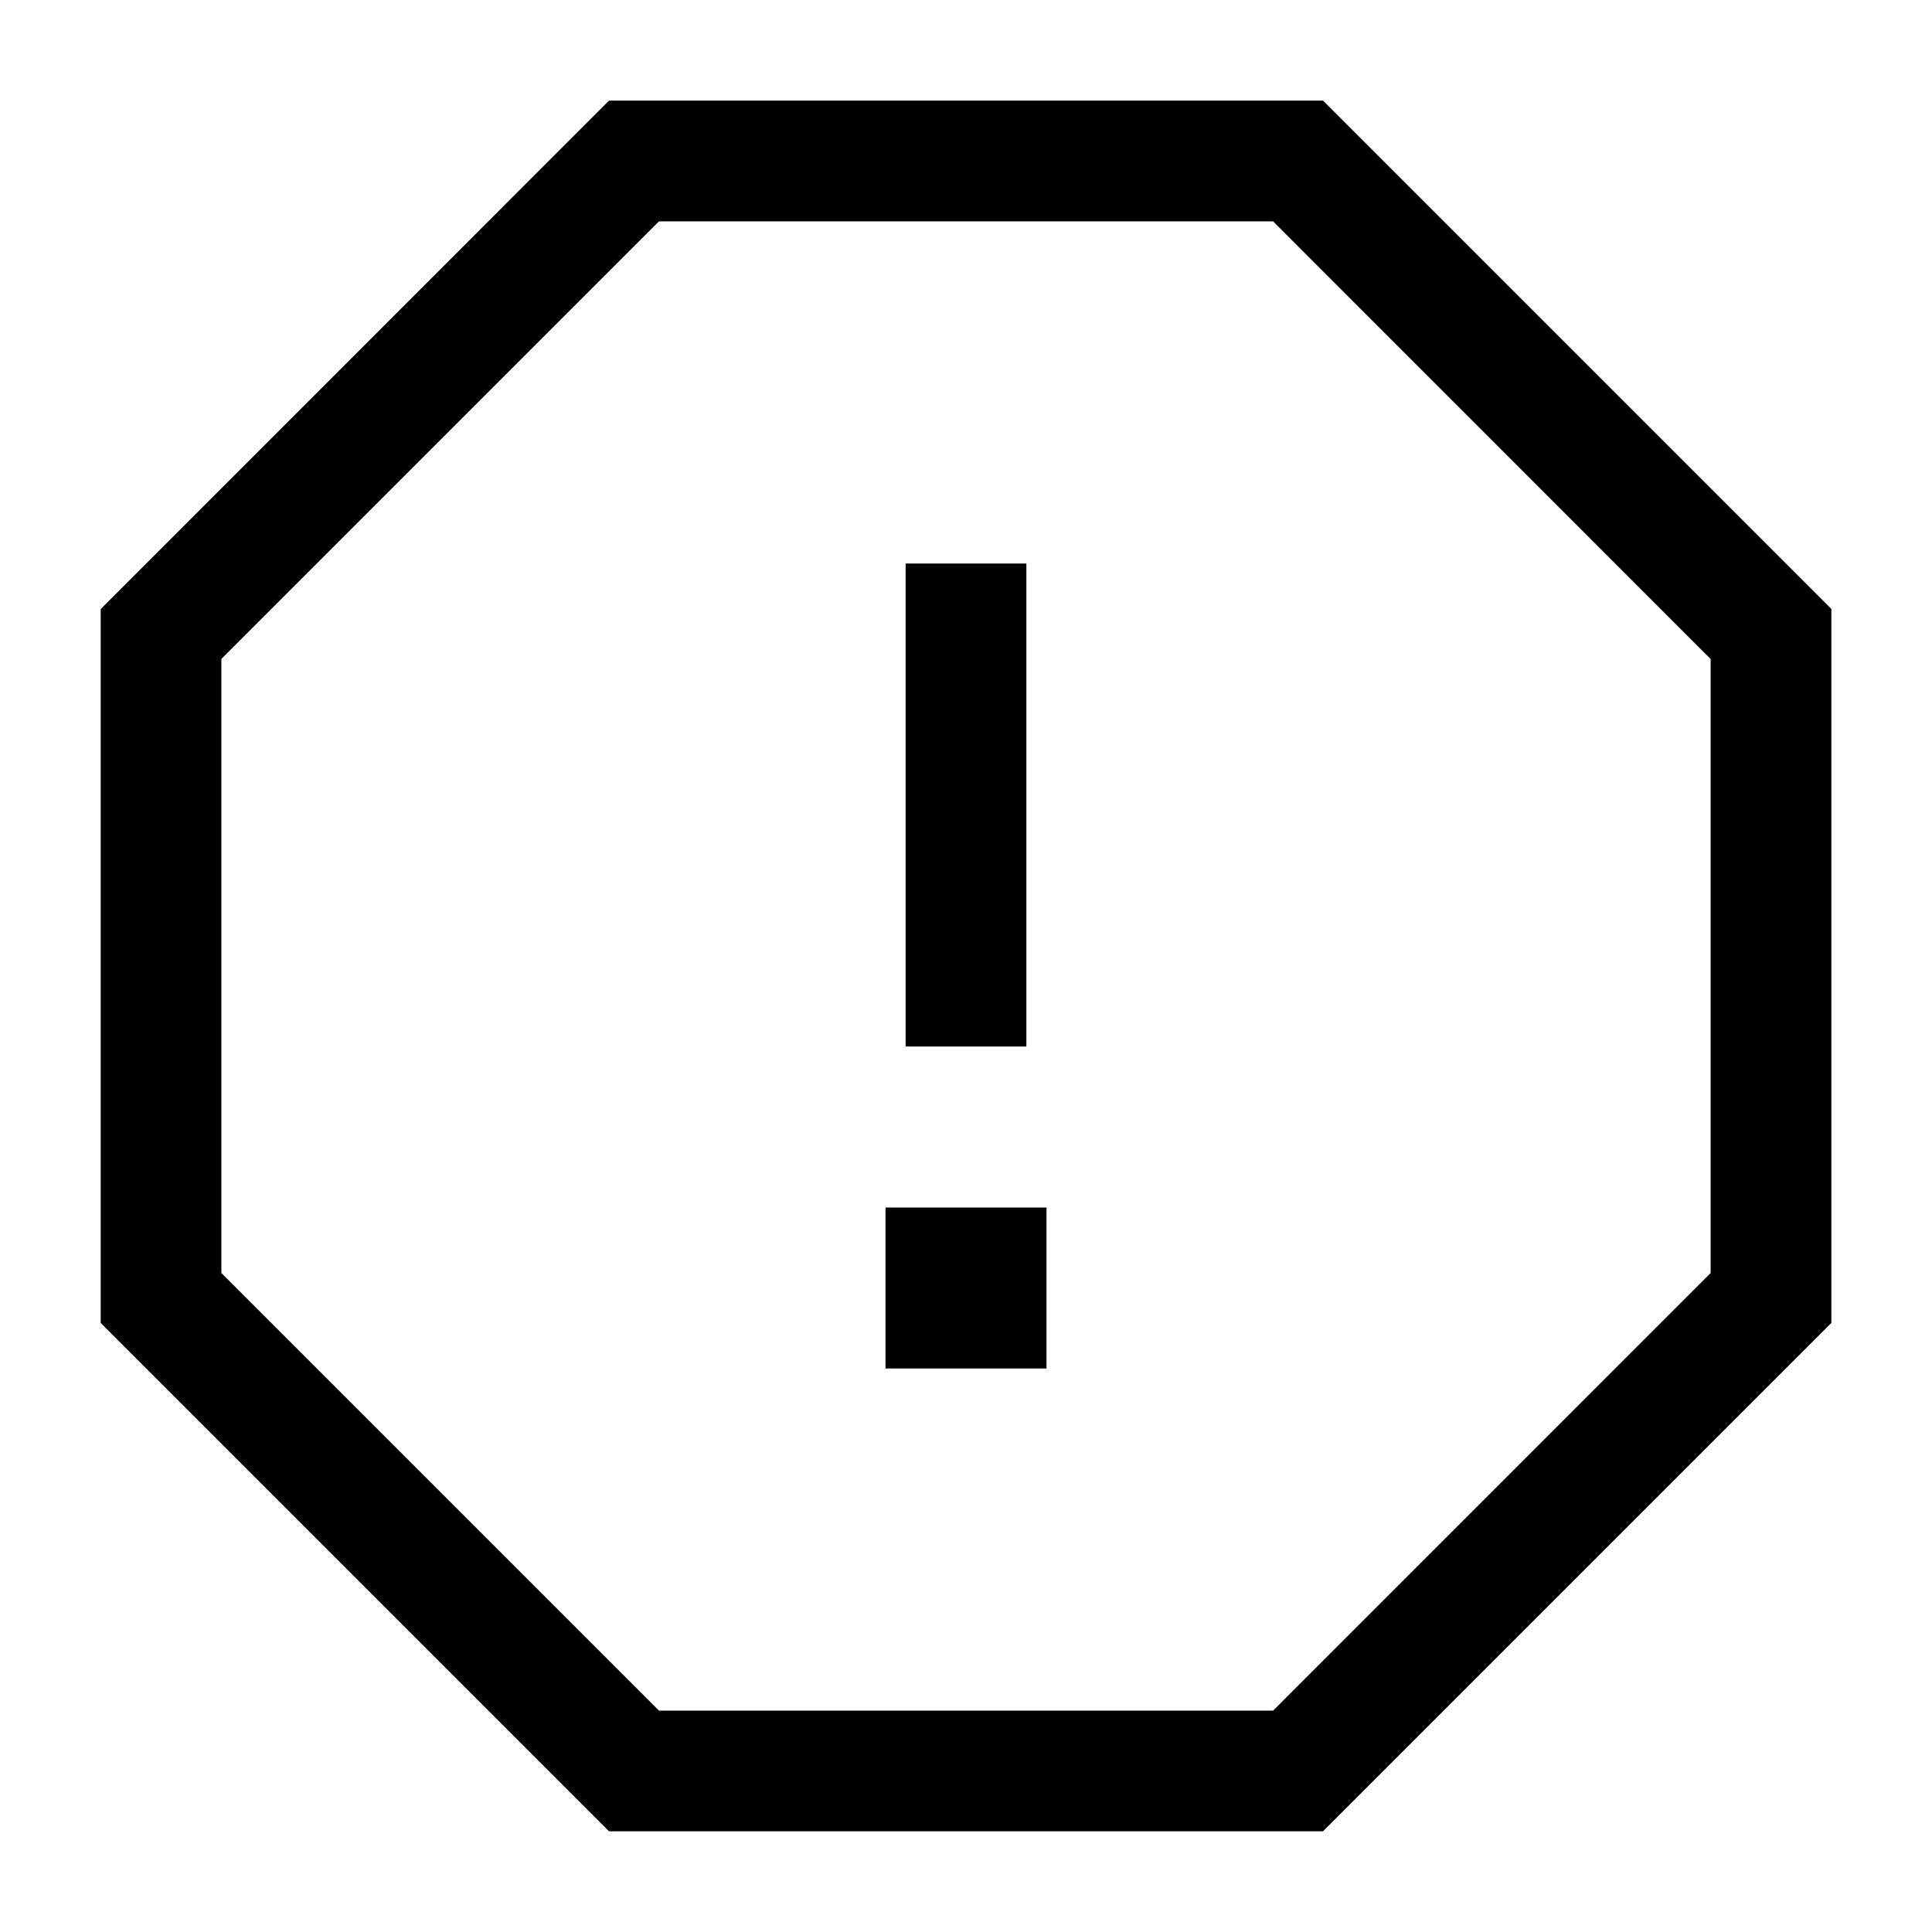
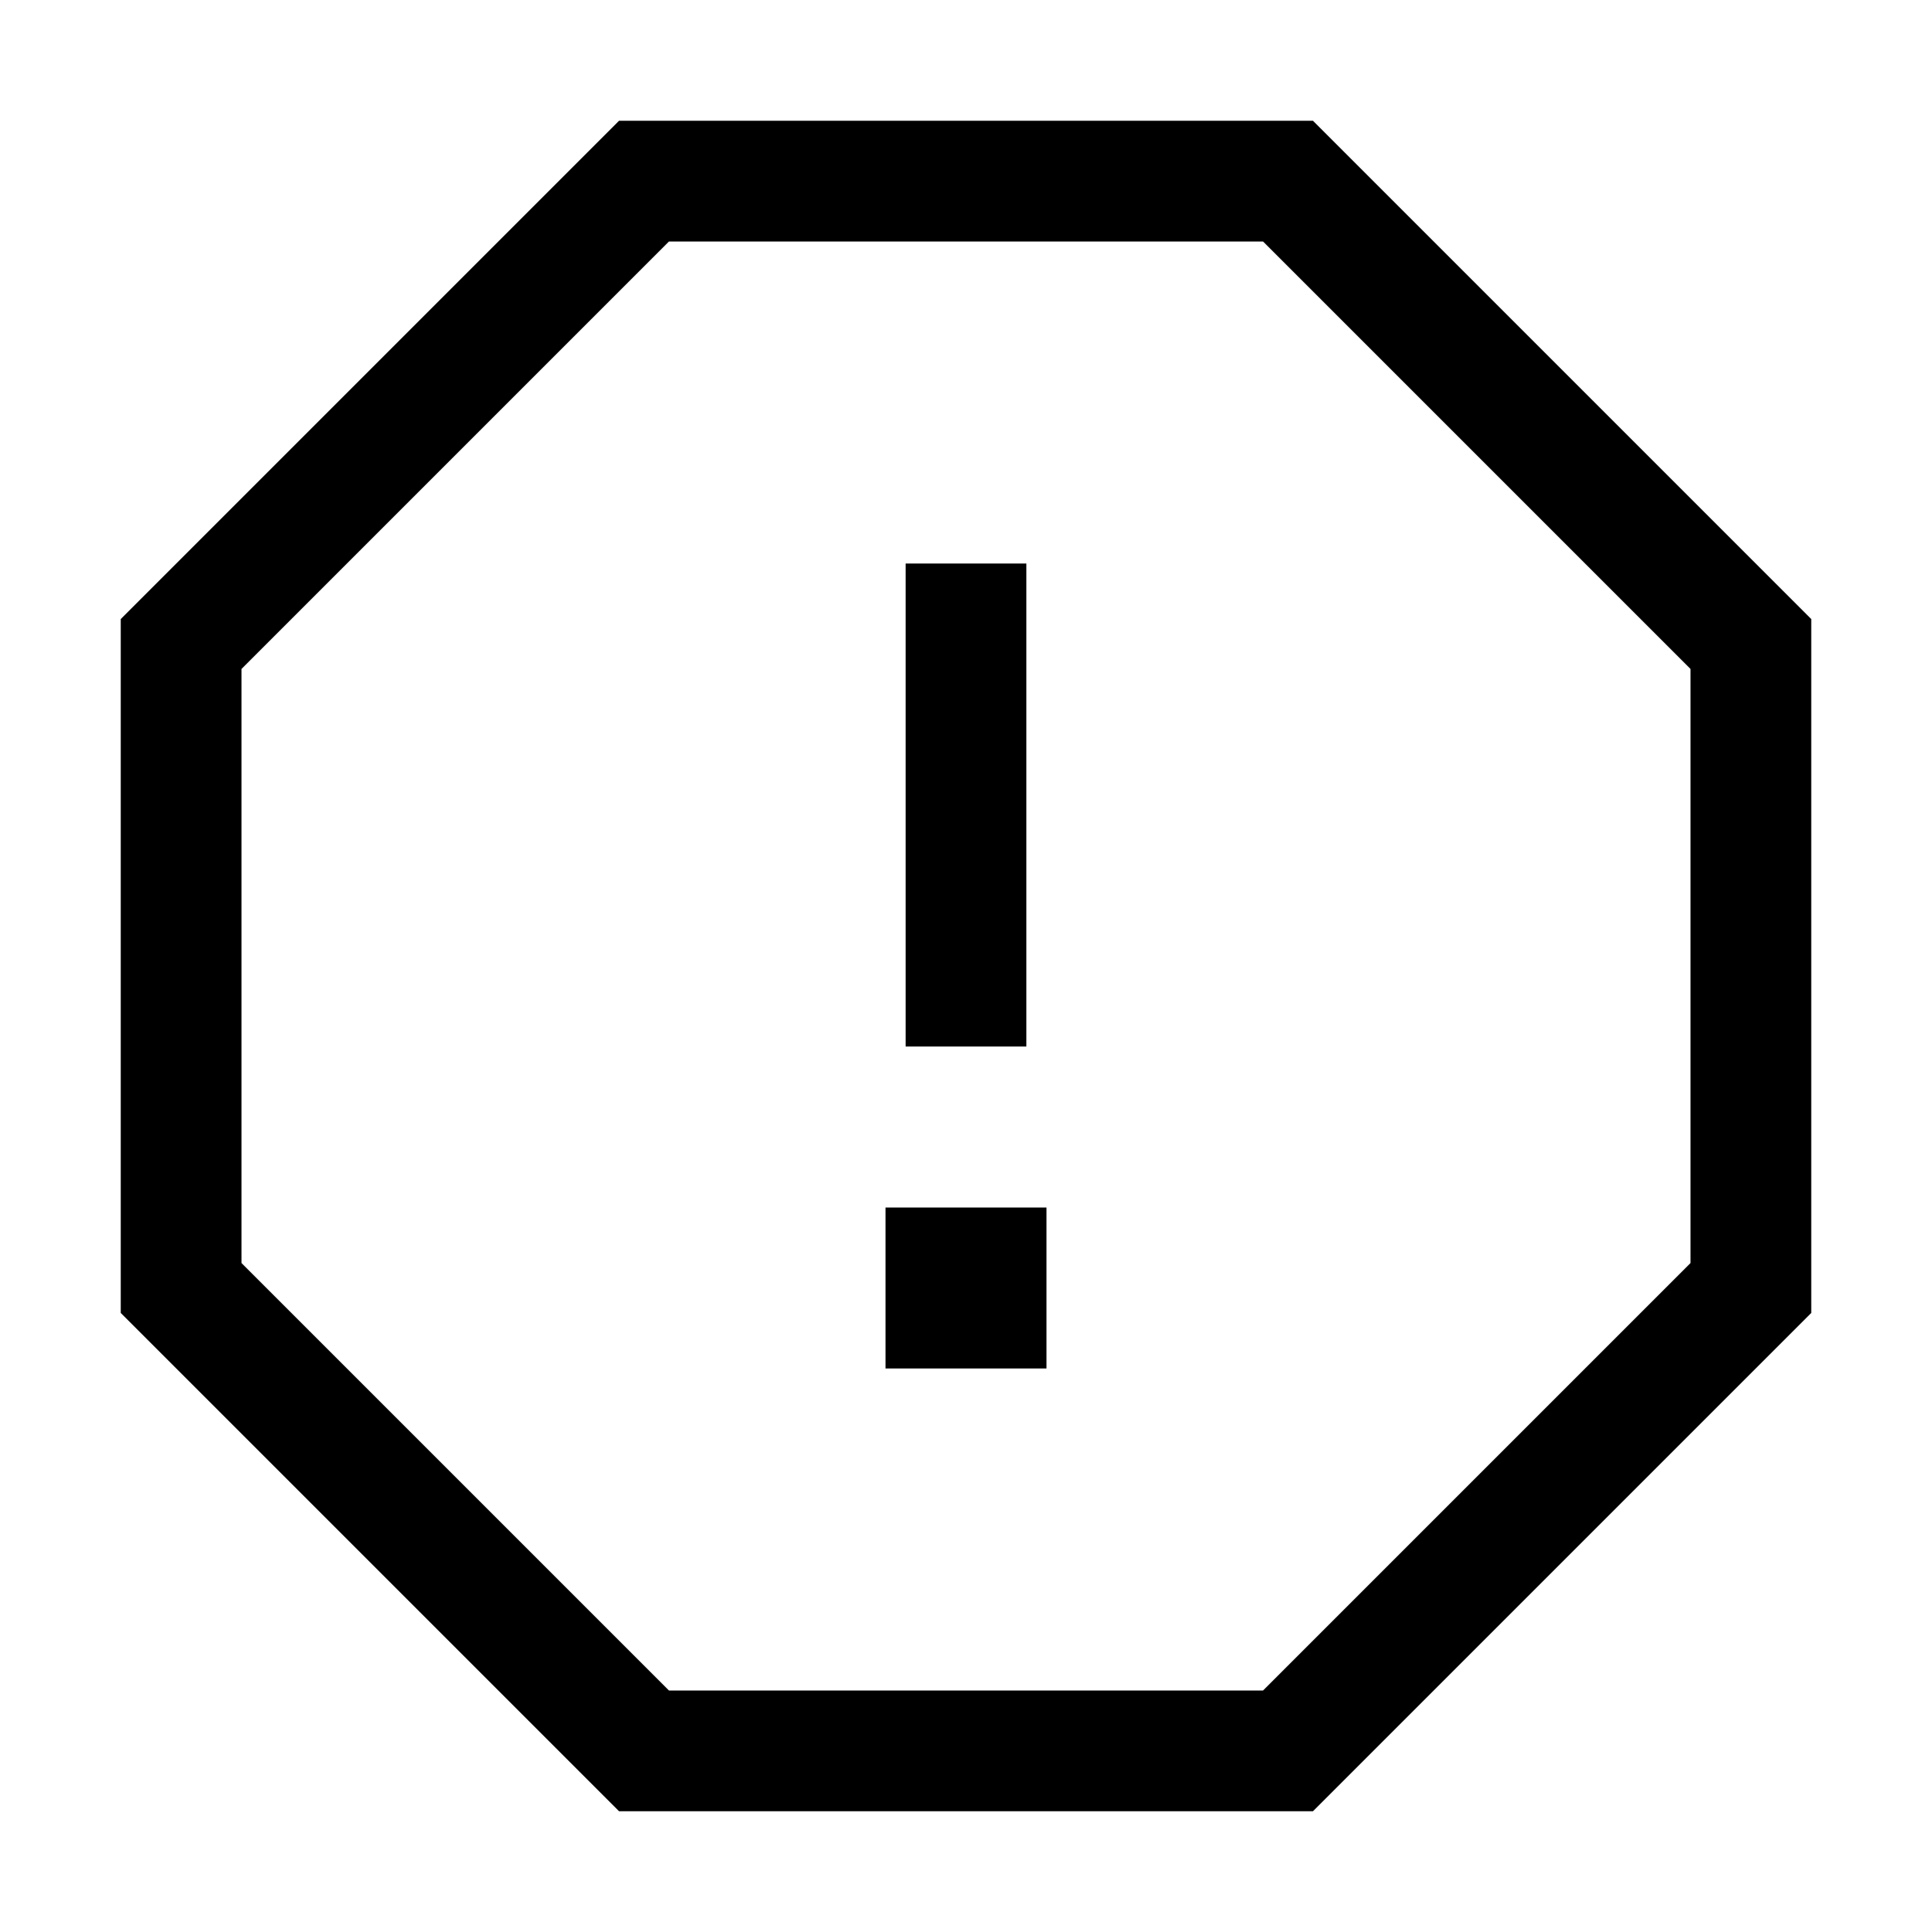
<svg xmlns="http://www.w3.org/2000/svg" viewBox="0 0 24 24">
-   <path fill-rule="evenodd" d="M7.564 1.25h8.871l.22.22 5.875 5.875.22.22V16.434l-.22.22-5.875 5.875-.22.22H7.566l-.22-.22-5.875-5.875-.22-.22V7.566l.22-.22L7.345 1.47l.22-.22zm.622 1.5L2.75 8.186v7.628l5.436 5.436h7.629l5.435-5.436V8.186L15.815 2.75h-7.63zM11 15h2v2h-2v-2zm1.75-2V7h-1.5v6h1.5z" />
+   <path fill-rule="evenodd" d="M7.69 1.5H16.31l.22.22 5.75 5.75.22.22V16.31l-.22.22-5.75 5.75-.22.22H7.69l-.22-.22-5.75-5.75-.22-.22V7.69l.22-.22 5.75-5.75.22-.22zM8.31 3L3 8.31v7.38L8.31 21h7.38L21 15.69V8.31L15.69 3H8.31zM11 15h2v2h-2v-2zm1.75-2V7h-1.5v6h1.5z" />
</svg>
